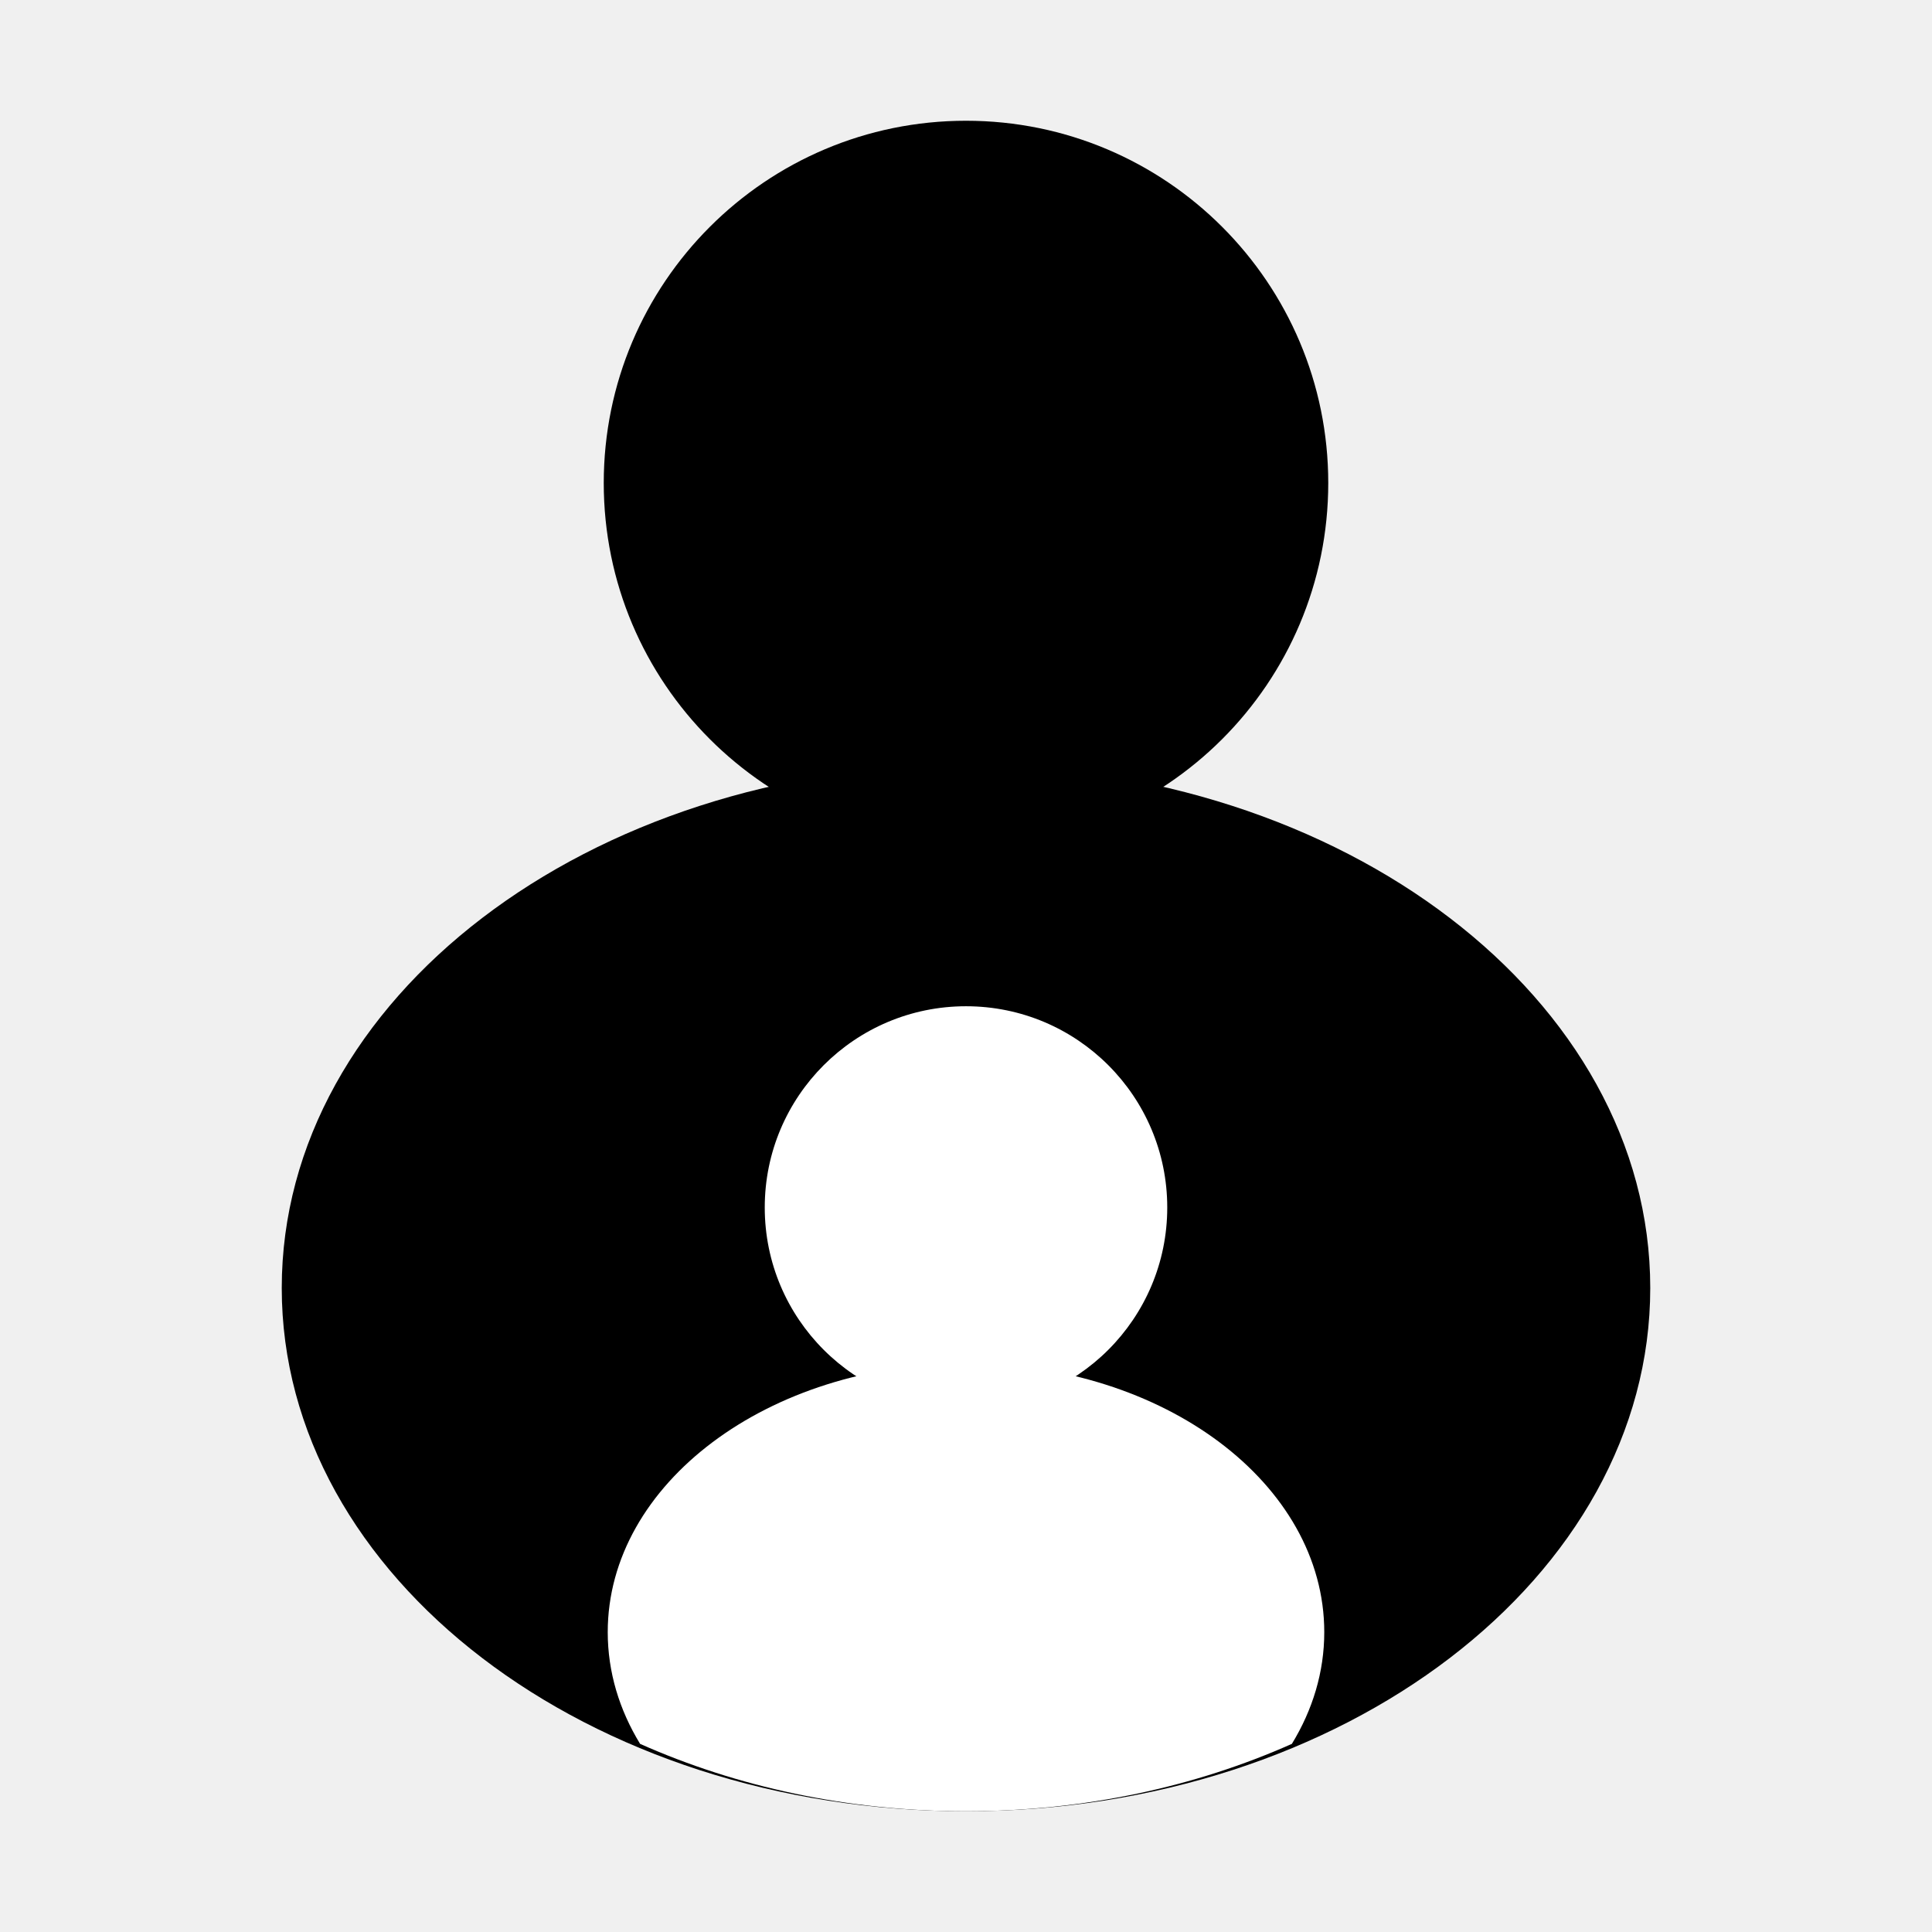
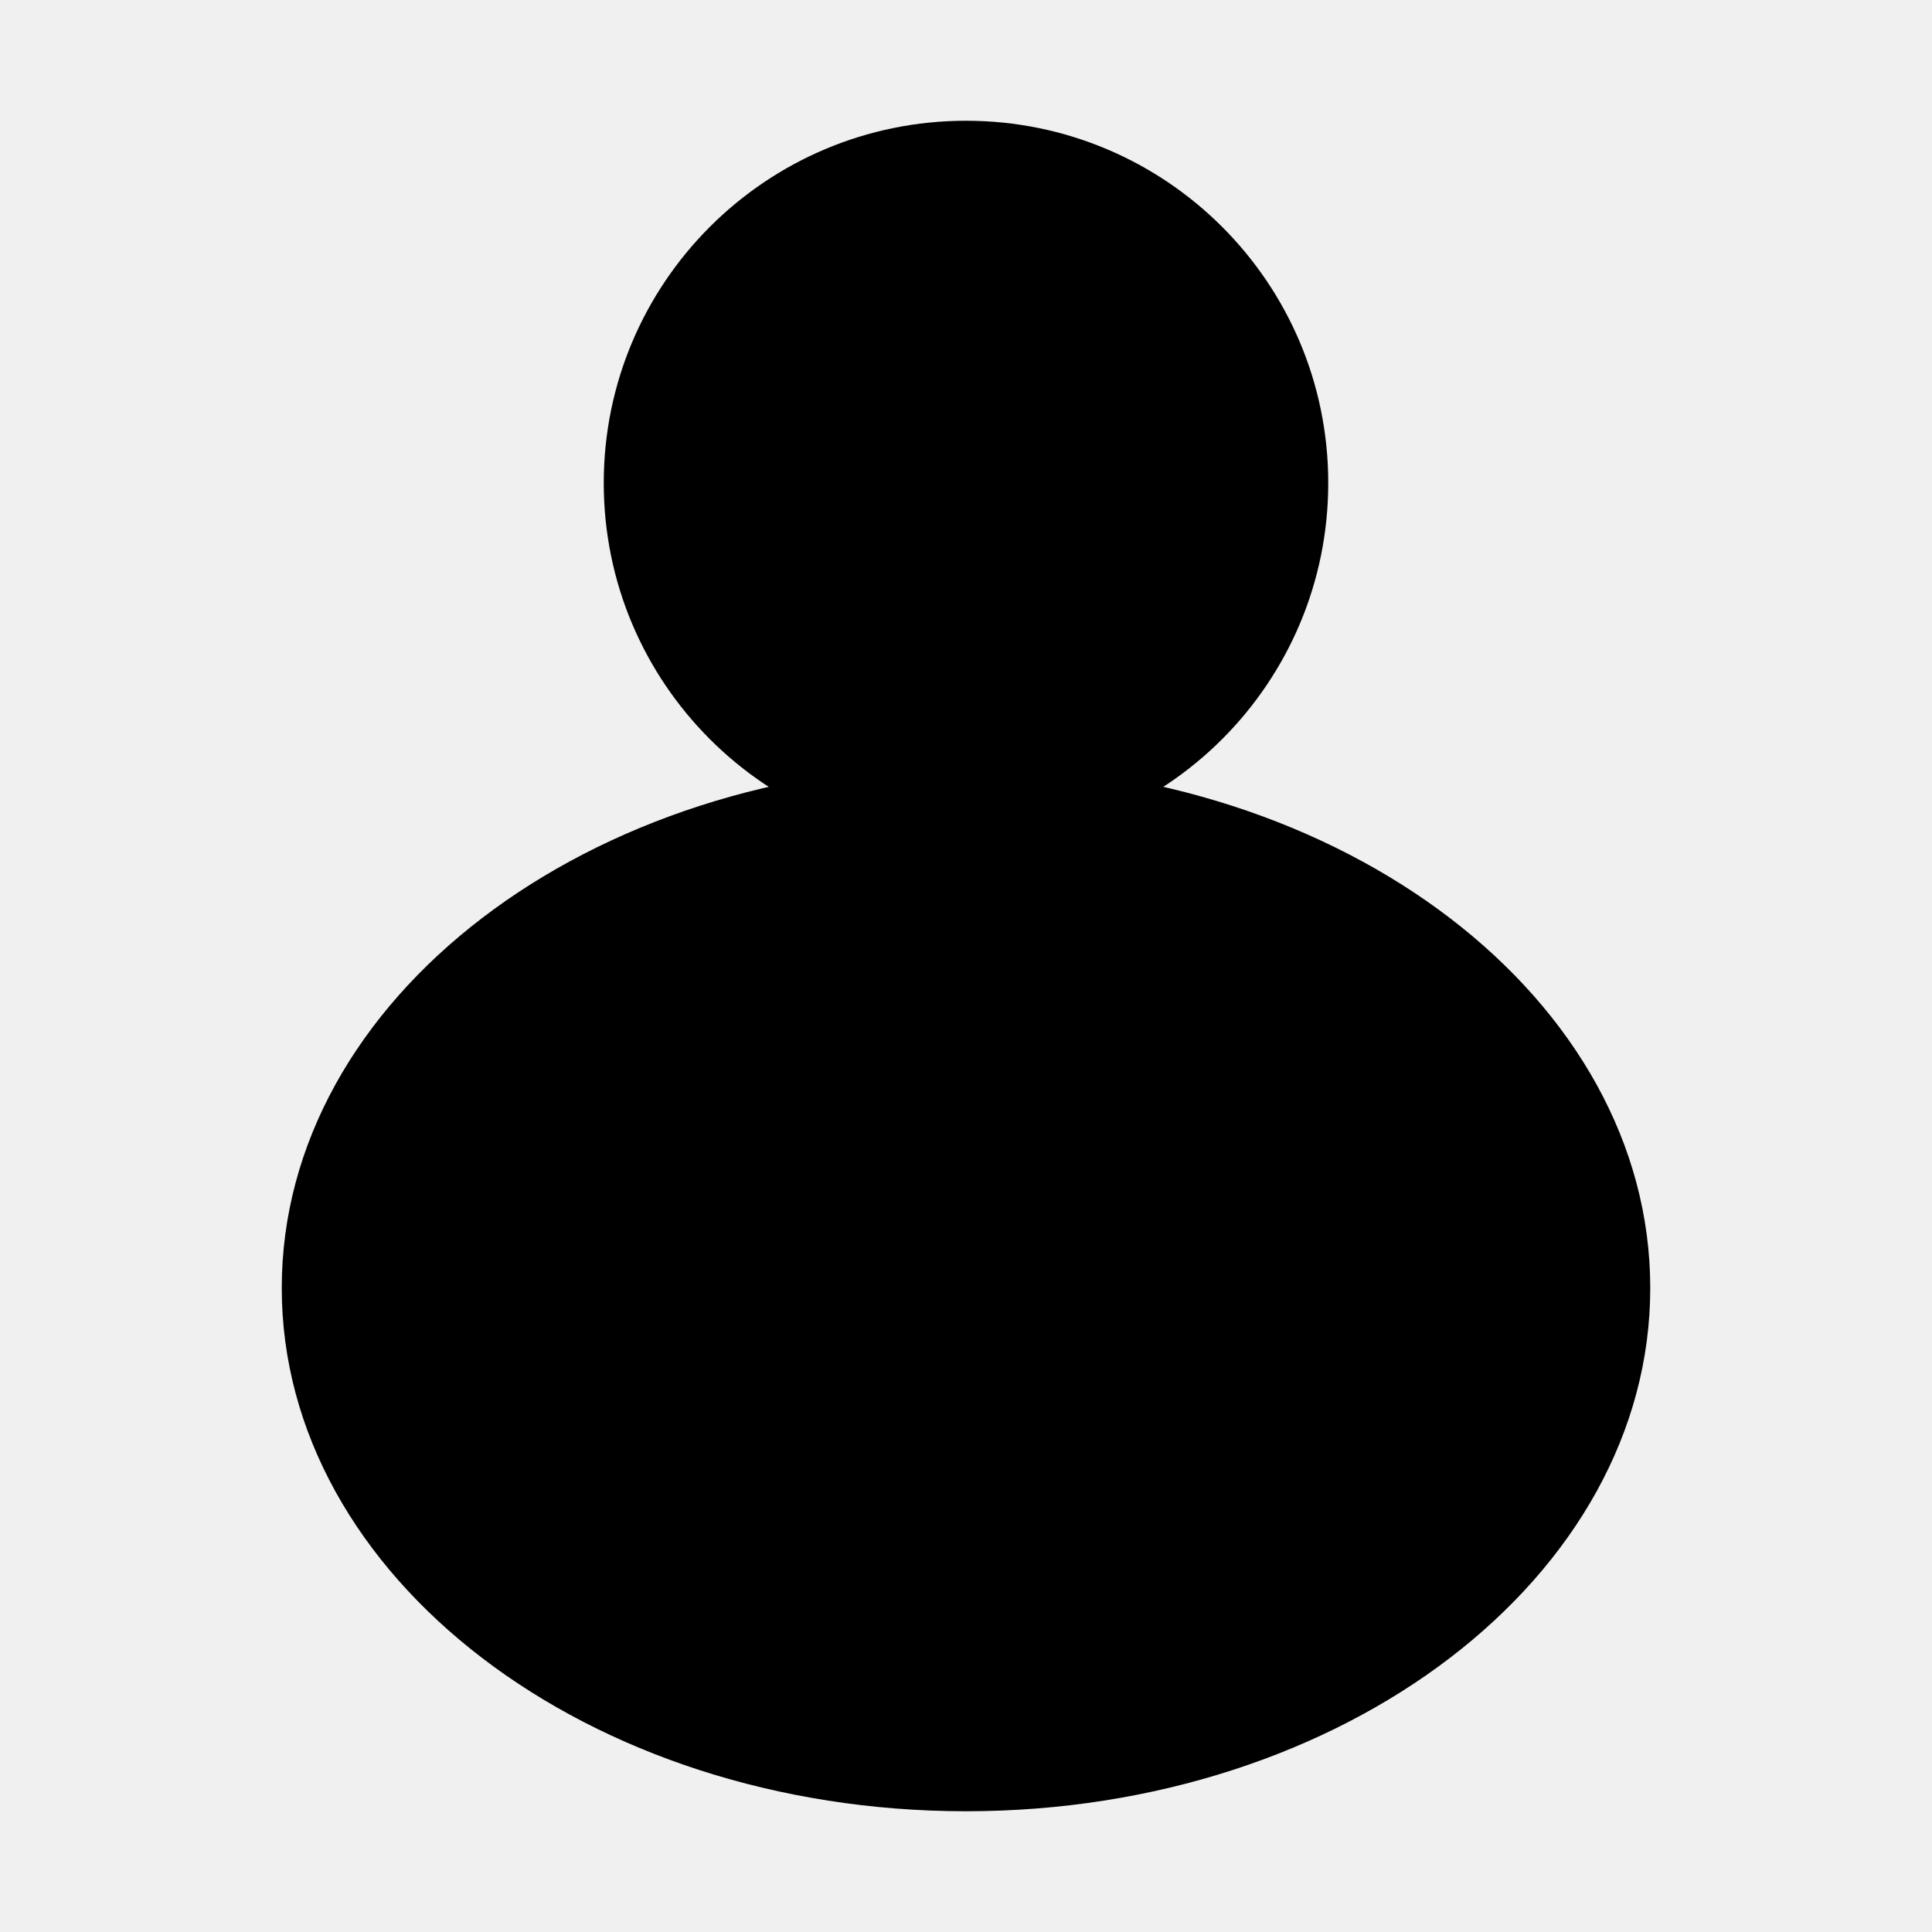
<svg xmlns="http://www.w3.org/2000/svg" viewBox="0 0 48 48" fill="none">
  <ellipse cx="24" cy="32" rx="17" ry="13" fill="currentColor" />
  <circle cx="24" cy="12" r="9" fill="currentColor" />
-   <path fill-rule="evenodd" clip-rule="evenodd" d="M15.903 43.326C15.387 42.481 15.099 41.541 15.099 40.55C15.099 36.863 19.084 33.874 24 33.874C28.916 33.874 32.901 36.863 32.901 40.55C32.901 41.54 32.613 42.481 32.096 43.326C29.698 44.393 26.938 45 24 45C21.062 45 18.301 44.393 15.903 43.326Z" fill="#FFF" />
-   <circle cx="24" cy="30" r="5" fill="#FFF" />
+   <path clip-rule="evenodd" d="M15.903 43.326C15.387 42.481 15.099 41.541 15.099 40.55C15.099 36.863 19.084 33.874 24 33.874C28.916 33.874 32.901 36.863 32.901 40.55C32.901 41.54 32.613 42.481 32.096 43.326C29.698 44.393 26.938 45 24 45C21.062 45 18.301 44.393 15.903 43.326Z" />
+   <circle cx="24" cy="30" r="5" />
</svg>
